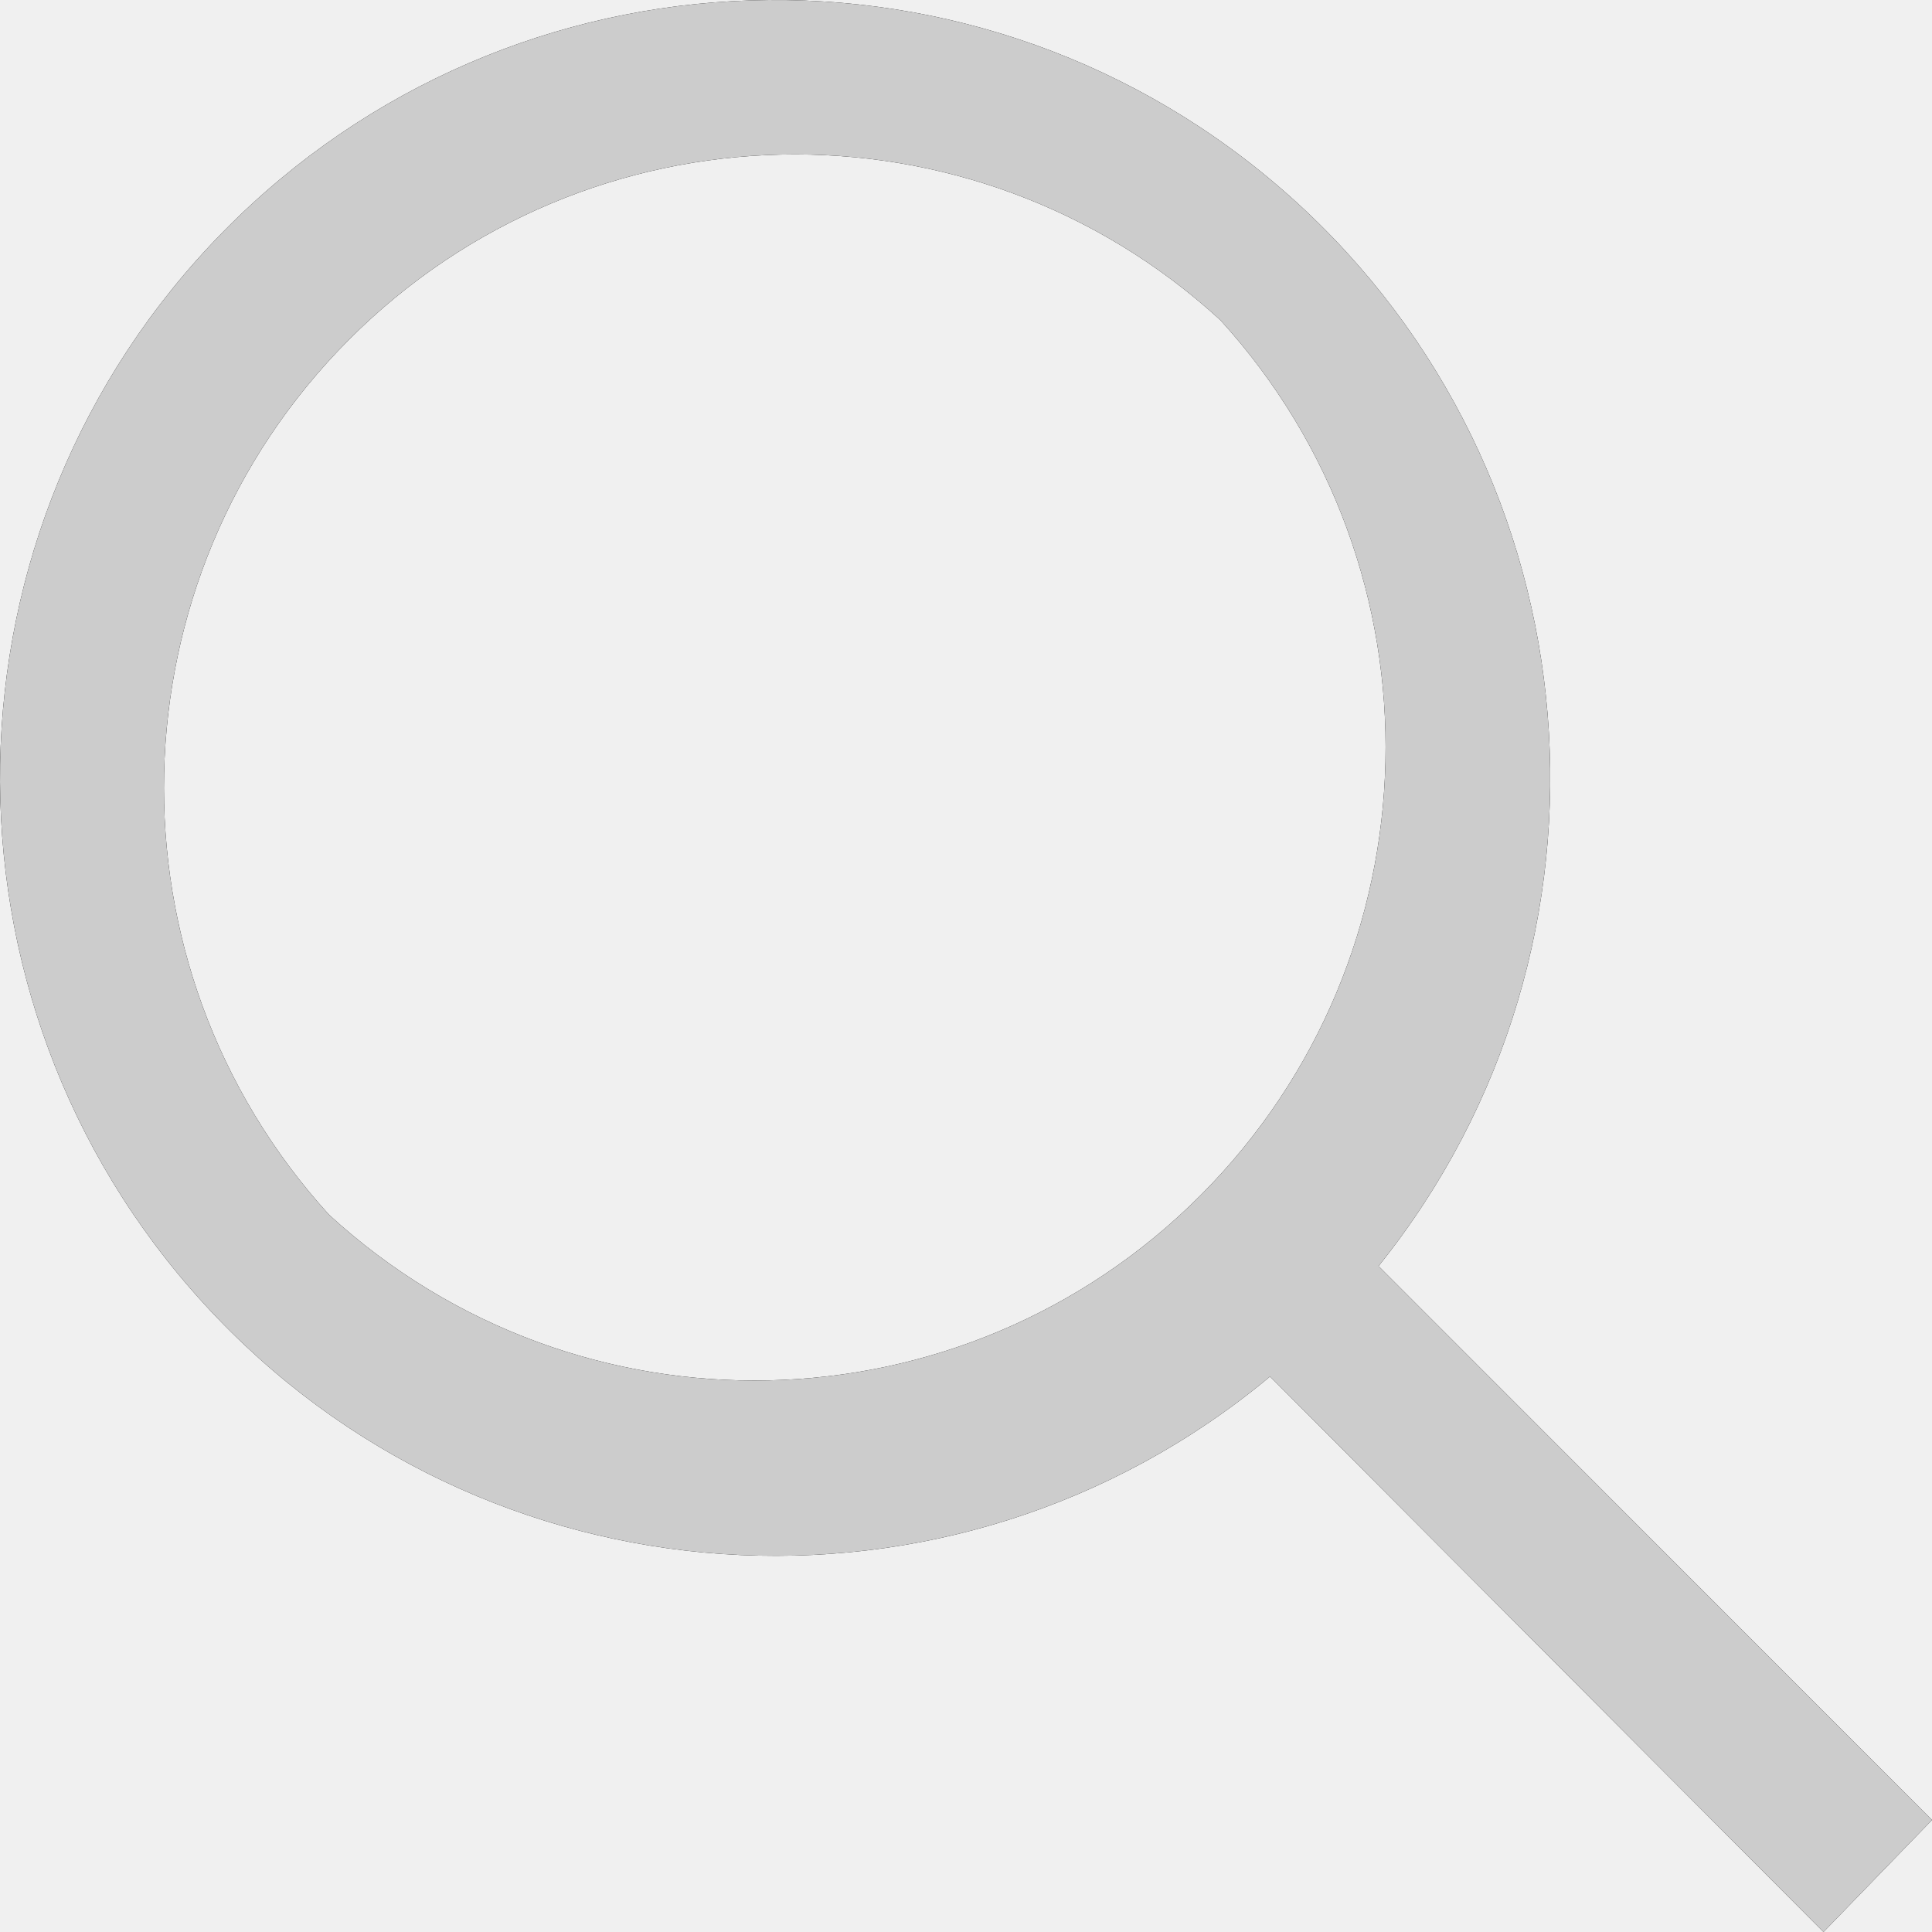
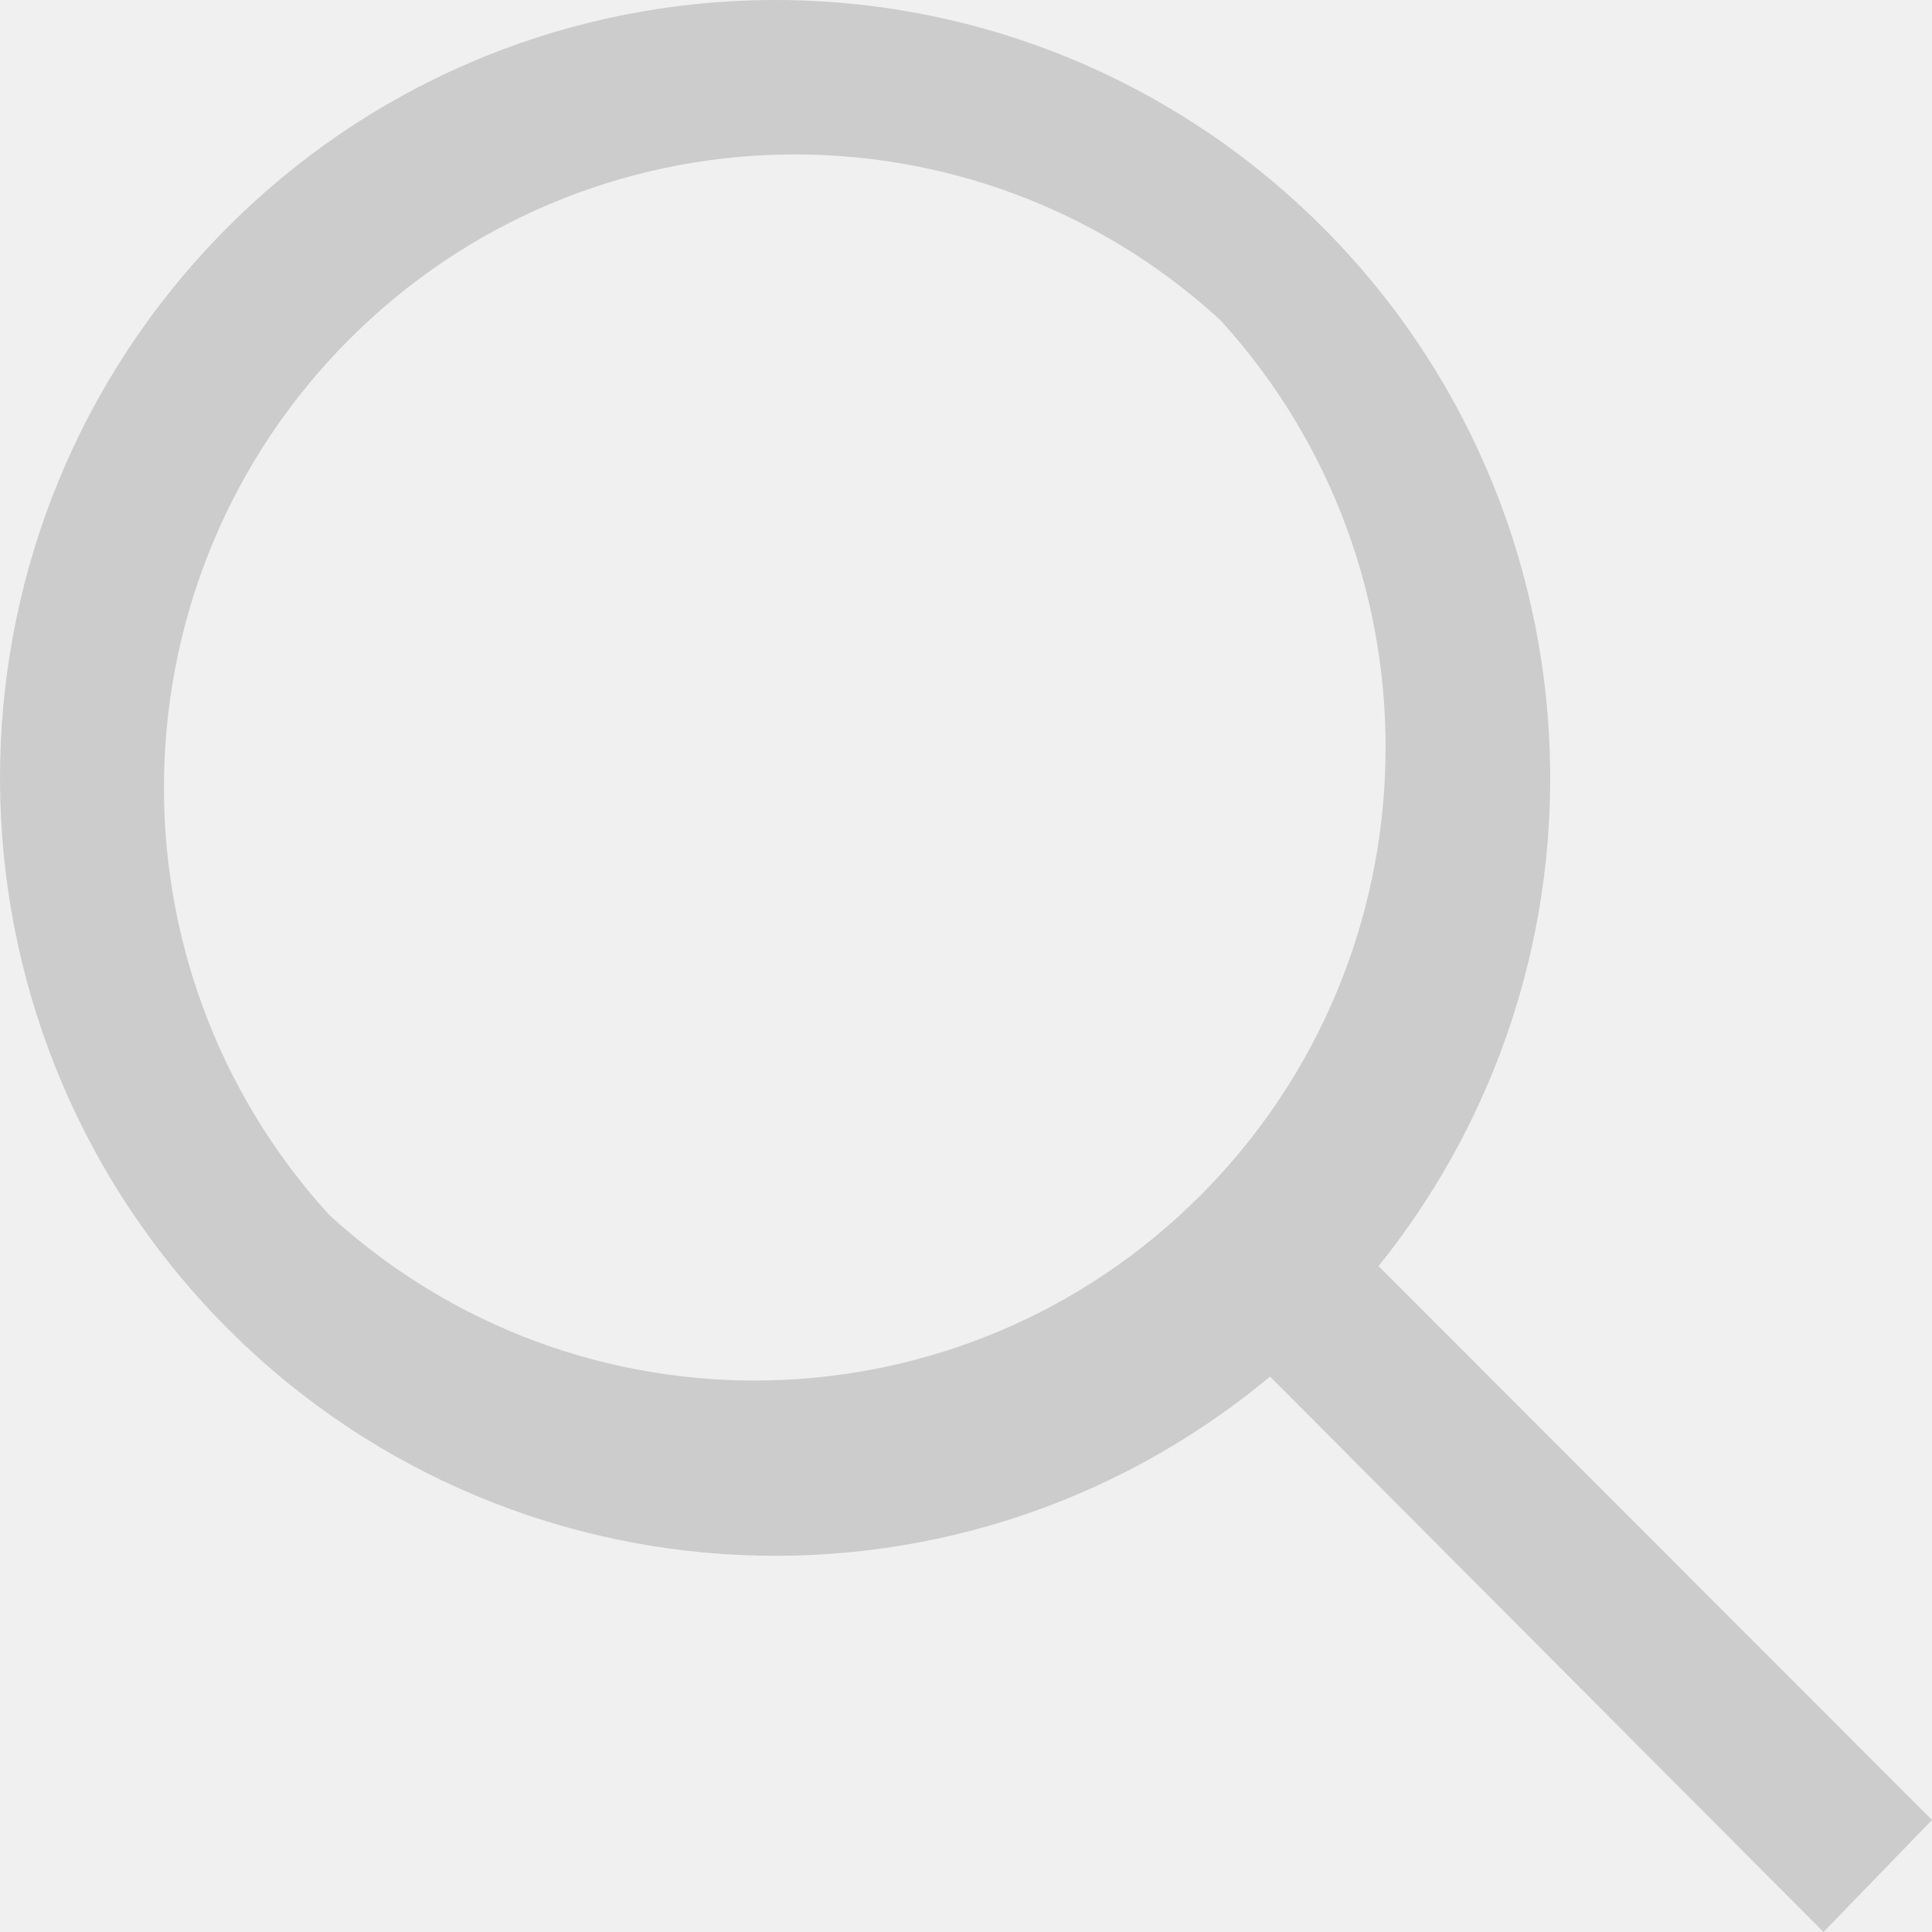
<svg xmlns="http://www.w3.org/2000/svg" width="30" height="30" viewBox="0 0 30 30" fill="none">
-   <path fill-rule="evenodd" clip-rule="evenodd" d="M21.406 19.66L30 28.261L28.315 30L19.721 21.375C14.786 25.486 7.505 24.989 3.169 20.247C-1.168 15.505 -1.038 8.183 3.465 3.599C7.968 -0.985 15.261 -1.22 20.048 3.065C24.834 7.35 25.431 14.649 21.406 19.66ZM5.415 5.278C1.711 8.996 1.576 14.982 5.11 18.863C8.978 22.41 14.942 22.275 18.646 18.557C22.351 14.839 22.485 8.854 18.951 4.972C15.084 1.425 9.12 1.56 5.415 5.278Z" fill="black" />
-   <mask id="mask0_648_5073" style="mask-type:luminance" maskUnits="userSpaceOnUse" x="0" y="0" width="30" height="30">
-     <path fill-rule="evenodd" clip-rule="evenodd" d="M21.406 19.66L30 28.261L28.315 30L19.721 21.375C14.786 25.486 7.505 24.989 3.169 20.247C-1.168 15.505 -1.038 8.183 3.465 3.599C7.968 -0.985 15.261 -1.22 20.048 3.065C24.834 7.35 25.431 14.649 21.406 19.66ZM5.415 5.278C1.711 8.996 1.576 14.982 5.11 18.863C8.978 22.41 14.942 22.275 18.646 18.557C22.351 14.839 22.485 8.854 18.951 4.972C15.084 1.425 9.12 1.56 5.415 5.278Z" fill="white" />
-   </mask>
-   <g mask="url(#mask0_648_5073)">
-     <rect width="30" height="30.108" fill="#CCCCCC" />
-   </g>
+   <path fill-rule="evenodd" clip-rule="evenodd" d="M21.406 19.66L30 28.261L28.315 30L19.721 21.375C14.786 25.486 7.505 24.989 3.169 20.247C-1.168 15.505 -1.038 8.183 3.465 3.599C7.968 -0.985 15.261 -1.22 20.048 3.065C24.834 7.35 25.431 14.649 21.406 19.66ZM5.415 5.278C1.711 8.996 1.576 14.982 5.11 18.863C8.978 22.41 14.942 22.275 18.646 18.557C22.351 14.839 22.485 8.854 18.951 4.972C15.084 1.425 9.12 1.56 5.415 5.278Z" fill="#CCCCCC" />
</svg>
